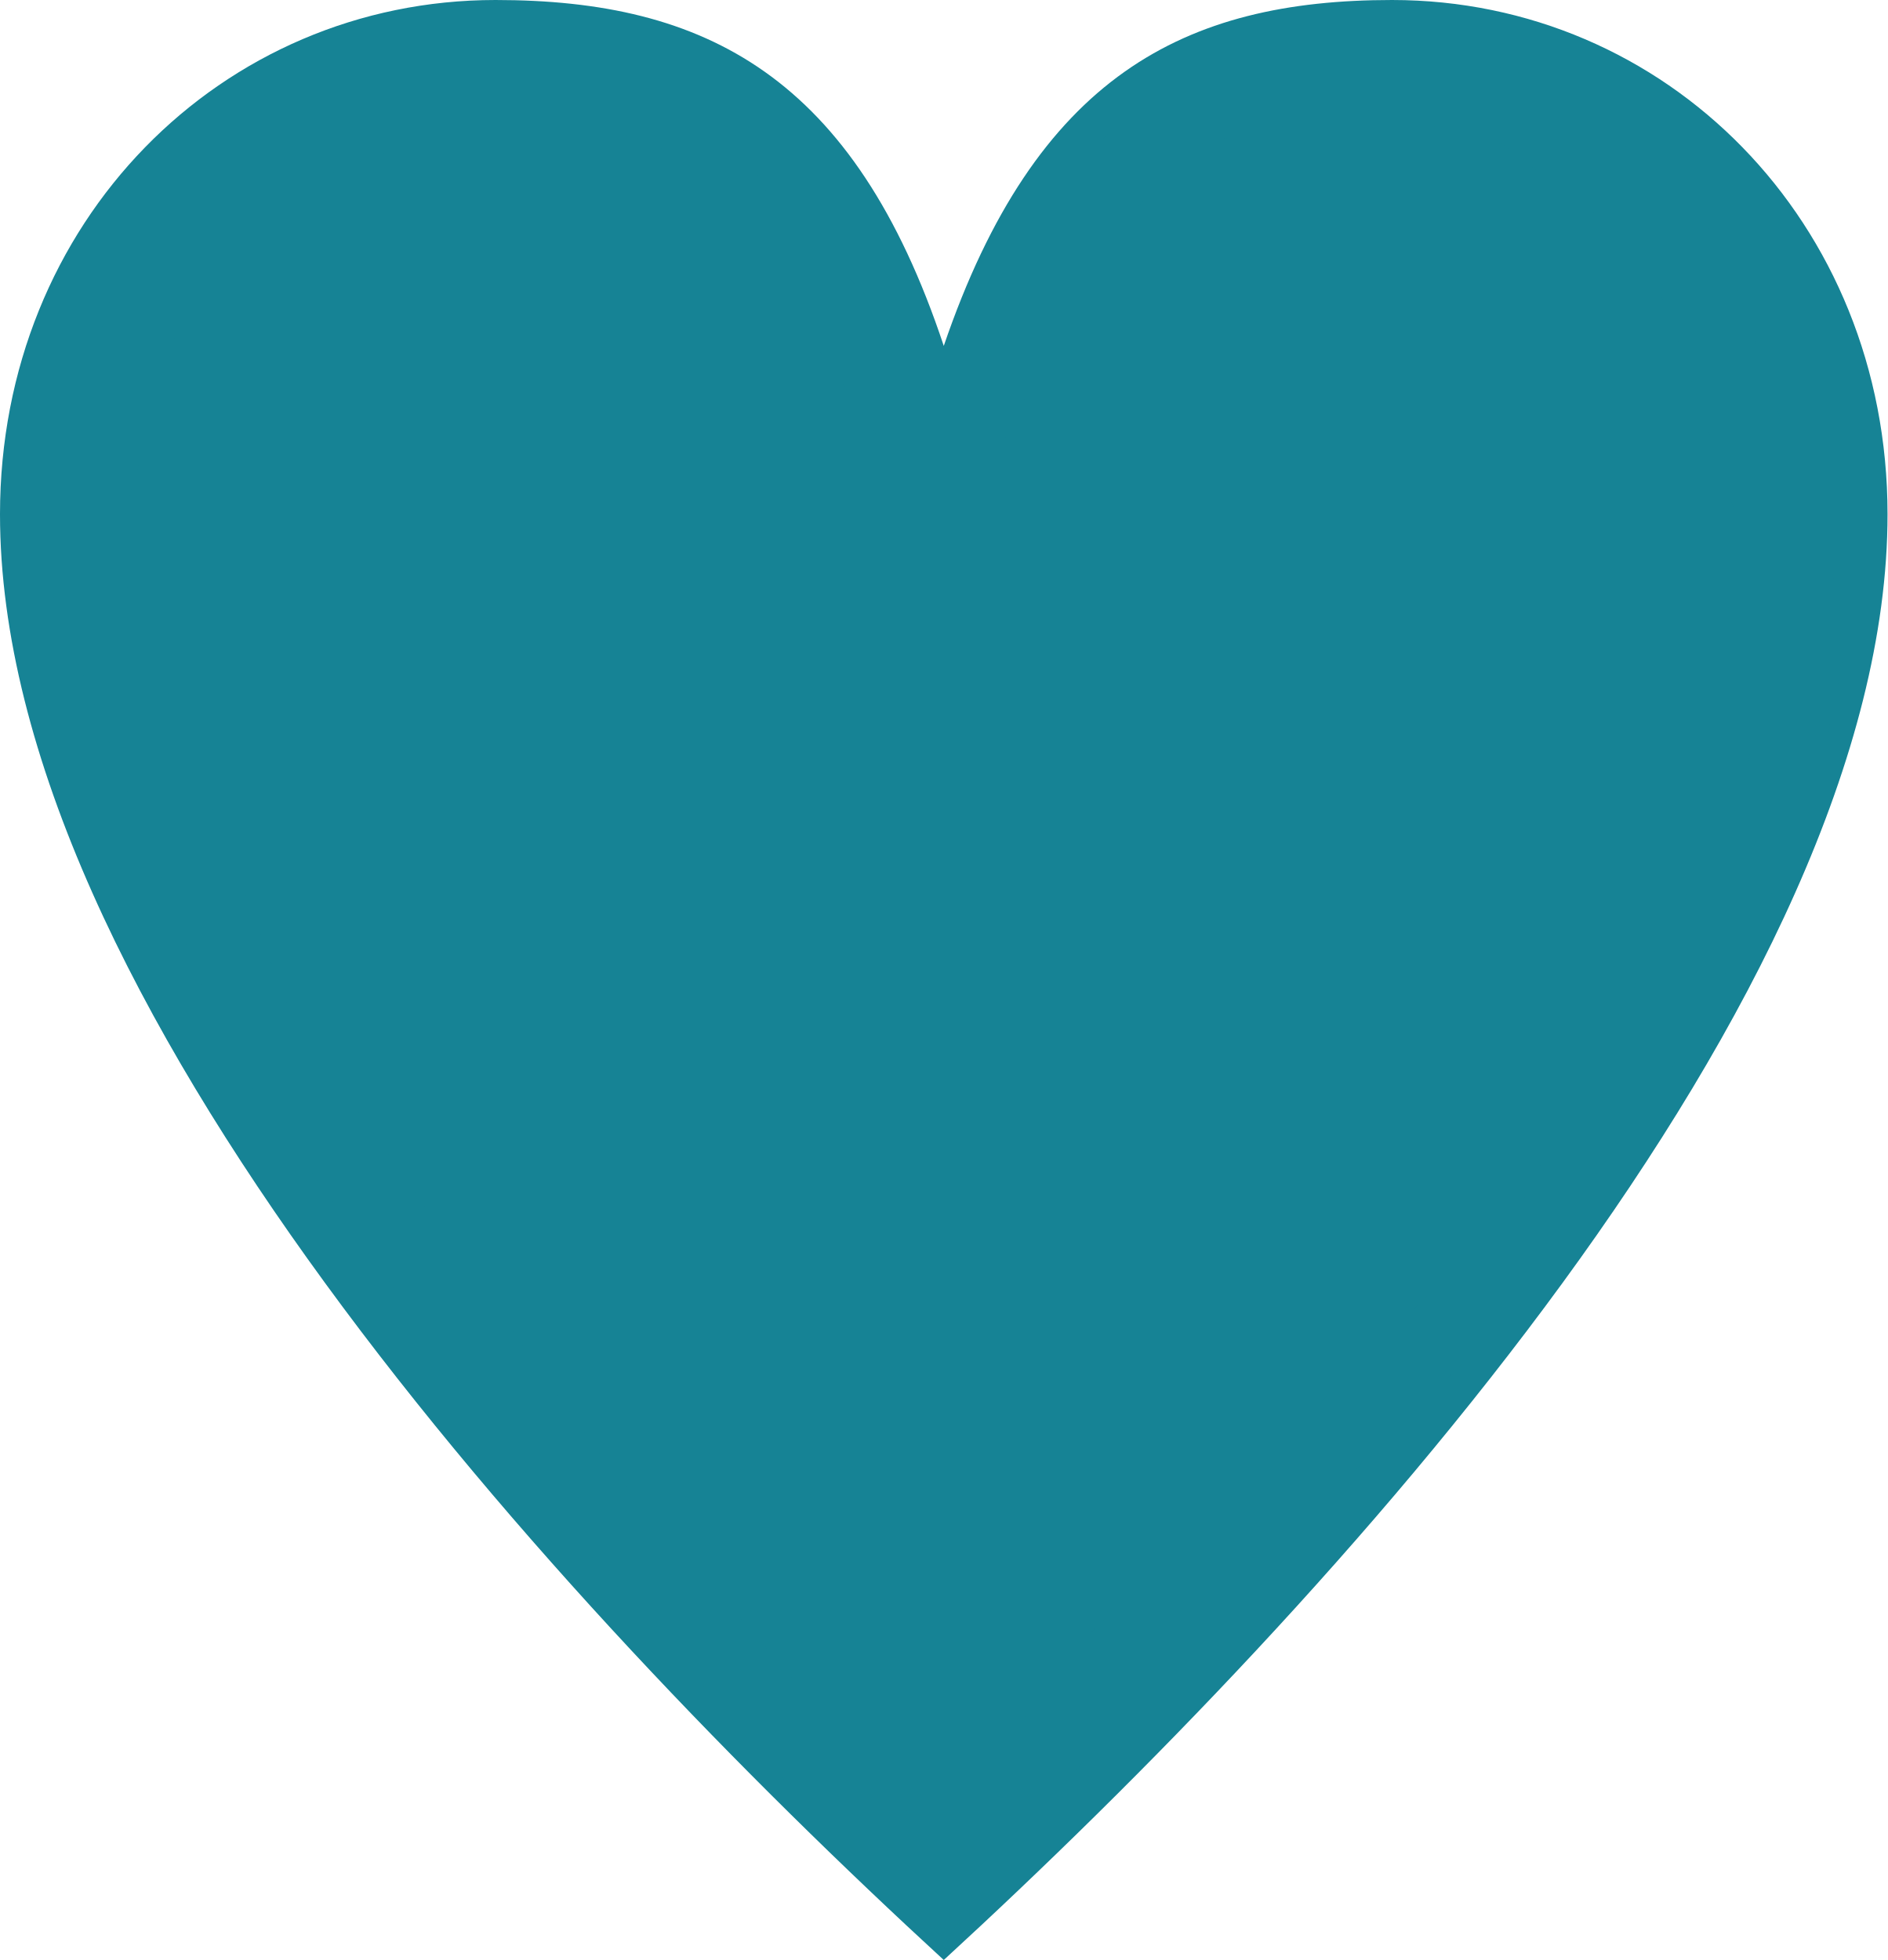
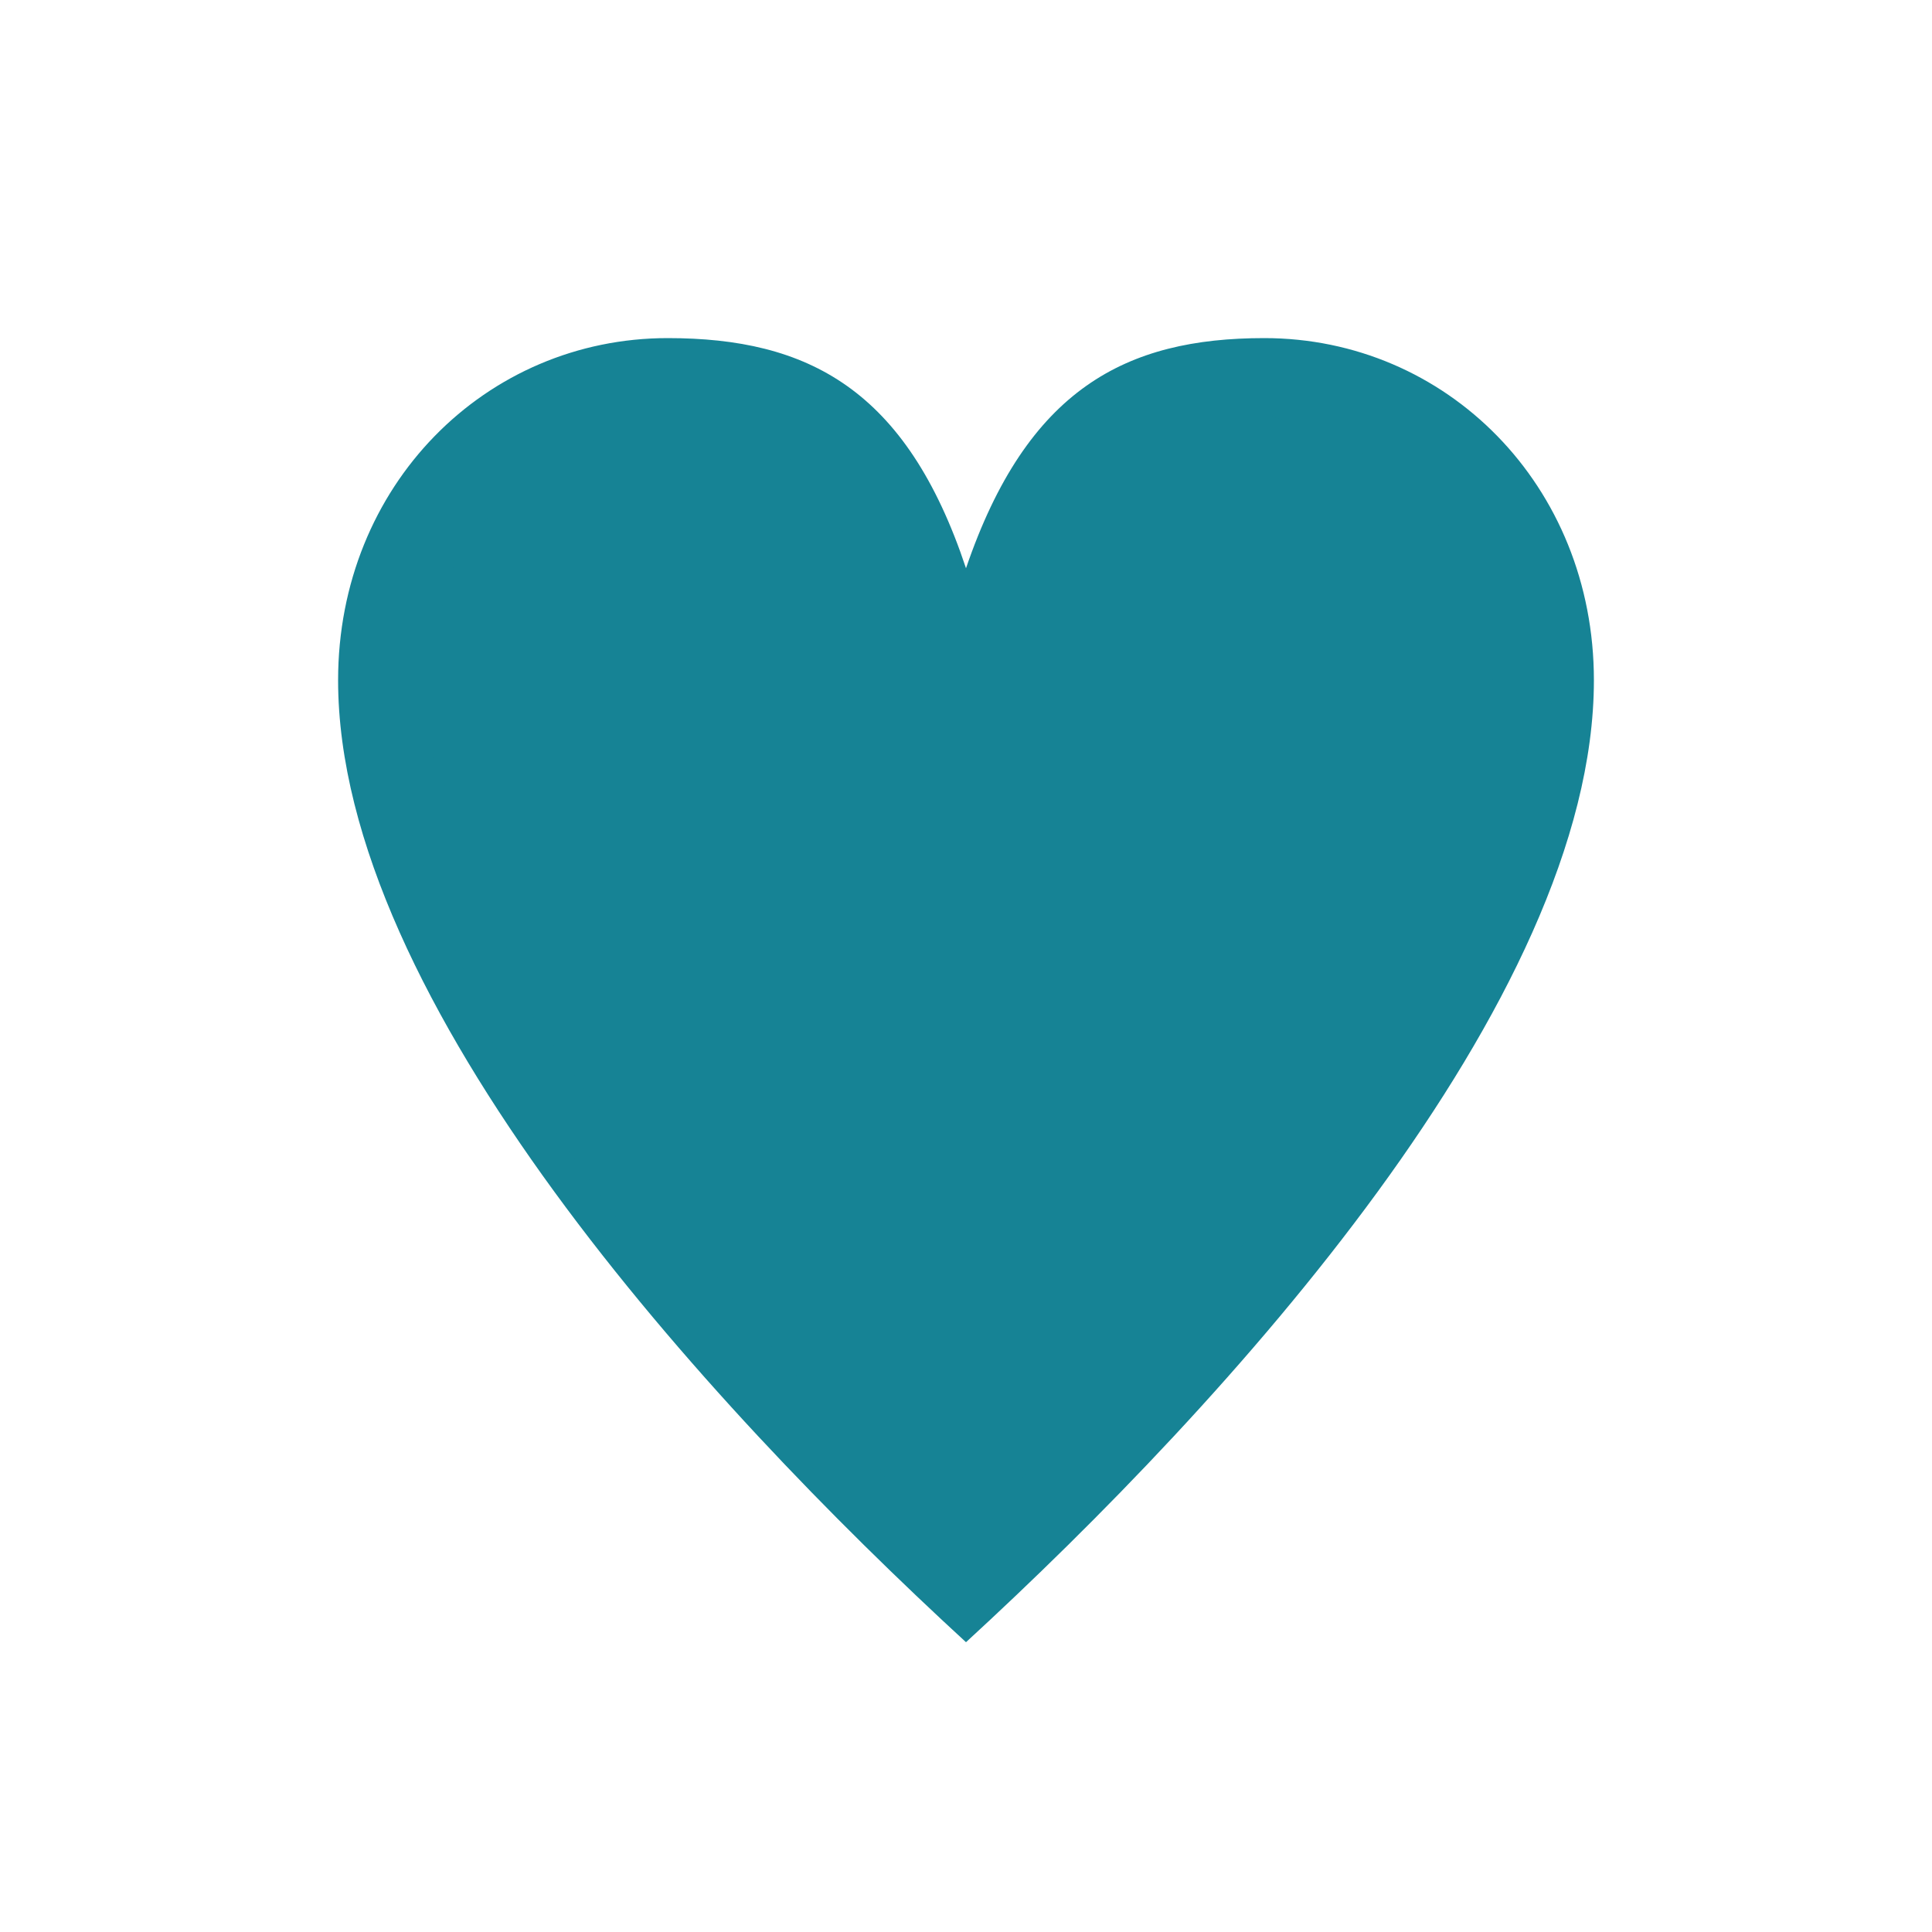
- <svg xmlns="http://www.w3.org/2000/svg" width="26" height="27" viewBox="0 0 26 27" fill="none">
-   <g id="Group 46">
-     <path id="â¡" d="M13 27C7.605 22.045 0 13.722 0 7.084C0 3.049 3.055 0 6.825 0C9.717 0 11.765 1.048 13 4.765C14.268 1.048 16.315 0 19.175 0C22.945 0 26 3.049 26 7.084C26 13.722 18.395 22.045 13 27ZM13 6.258C12.252 6.258 11.992 4.733 11.375 3.812C10.335 2.192 9.133 1.302 6.923 1.302C3.575 1.302 1.397 4.129 1.397 7.242C1.397 12.96 7.67 20.012 13 25.253C18.363 20.012 24.635 12.96 24.635 7.242C24.635 4.129 22.328 1.302 19.078 1.302C16.9 1.302 15.665 2.192 14.625 3.812C14.04 4.733 13.748 6.258 13 6.258Z" fill="#168395" />
-     <path id="Vector 62" d="M14.781 3.041L13.255 6.102H12.746L11.728 4.571L10.201 3.041L9.386 1.51L6.877 1L4.094 2.02L2.058 4.061L1.04 7.633L3.585 14.265L7.893 20.388L12.746 26L13.764 24.98L15.29 22.939L17.835 20.388L21.398 16.816L22.415 14.775L24.451 11.204L24.96 8.653L23.433 4.061L22.924 3.041L20.889 1.51L18.853 1L16.308 1.51L14.781 3.041Z" fill="#168395" stroke="#168395" />
-   </g>
+ <svg xmlns="http://www.w3.org/2000/svg" width="32" height="32" viewBox="0 0 32 32" fill="none">
+   <path d="M16 27.2C11.684 23.236 5.6 16.578 5.6 11.267C5.6 8.04 8.044 5.6 11.06 5.6C13.374 5.6 15.012 6.439 16 9.412C17.014 6.439 18.652 5.6 20.94 5.6C23.956 5.6 26.4 8.04 26.4 11.267C26.4 16.578 20.316 23.236 16 27.2ZM16 10.606C15.402 10.606 15.194 9.386 14.7 8.649C13.868 7.353 12.906 6.642 11.138 6.642C8.46 6.642 6.718 8.903 6.718 11.394C6.718 15.968 11.736 21.609 16 25.802C20.29 21.609 25.308 15.968 25.308 11.394C25.308 8.903 23.462 6.642 20.862 6.642C19.12 6.642 18.132 7.353 17.3 8.649C16.832 9.386 16.598 10.606 16 10.606Z" fill="#168395" />
+   <path d="M17.425 8.033L16.204 10.482H15.797L14.982 9.257L13.761 8.033L13.109 6.808L11.102 6.4L8.875 7.216L7.246 8.849L6.432 11.706L8.468 17.012L11.914 21.91L15.797 26.4L16.611 25.584L17.832 23.951L19.868 21.91L22.718 19.053L23.532 17.42L25.161 14.563L25.568 12.523L24.347 8.849L23.94 8.033L22.311 6.808L20.682 6.4L18.647 6.808L17.425 8.033Z" fill="#168395" stroke="#168395" stroke-width="0.8" />
</svg>
